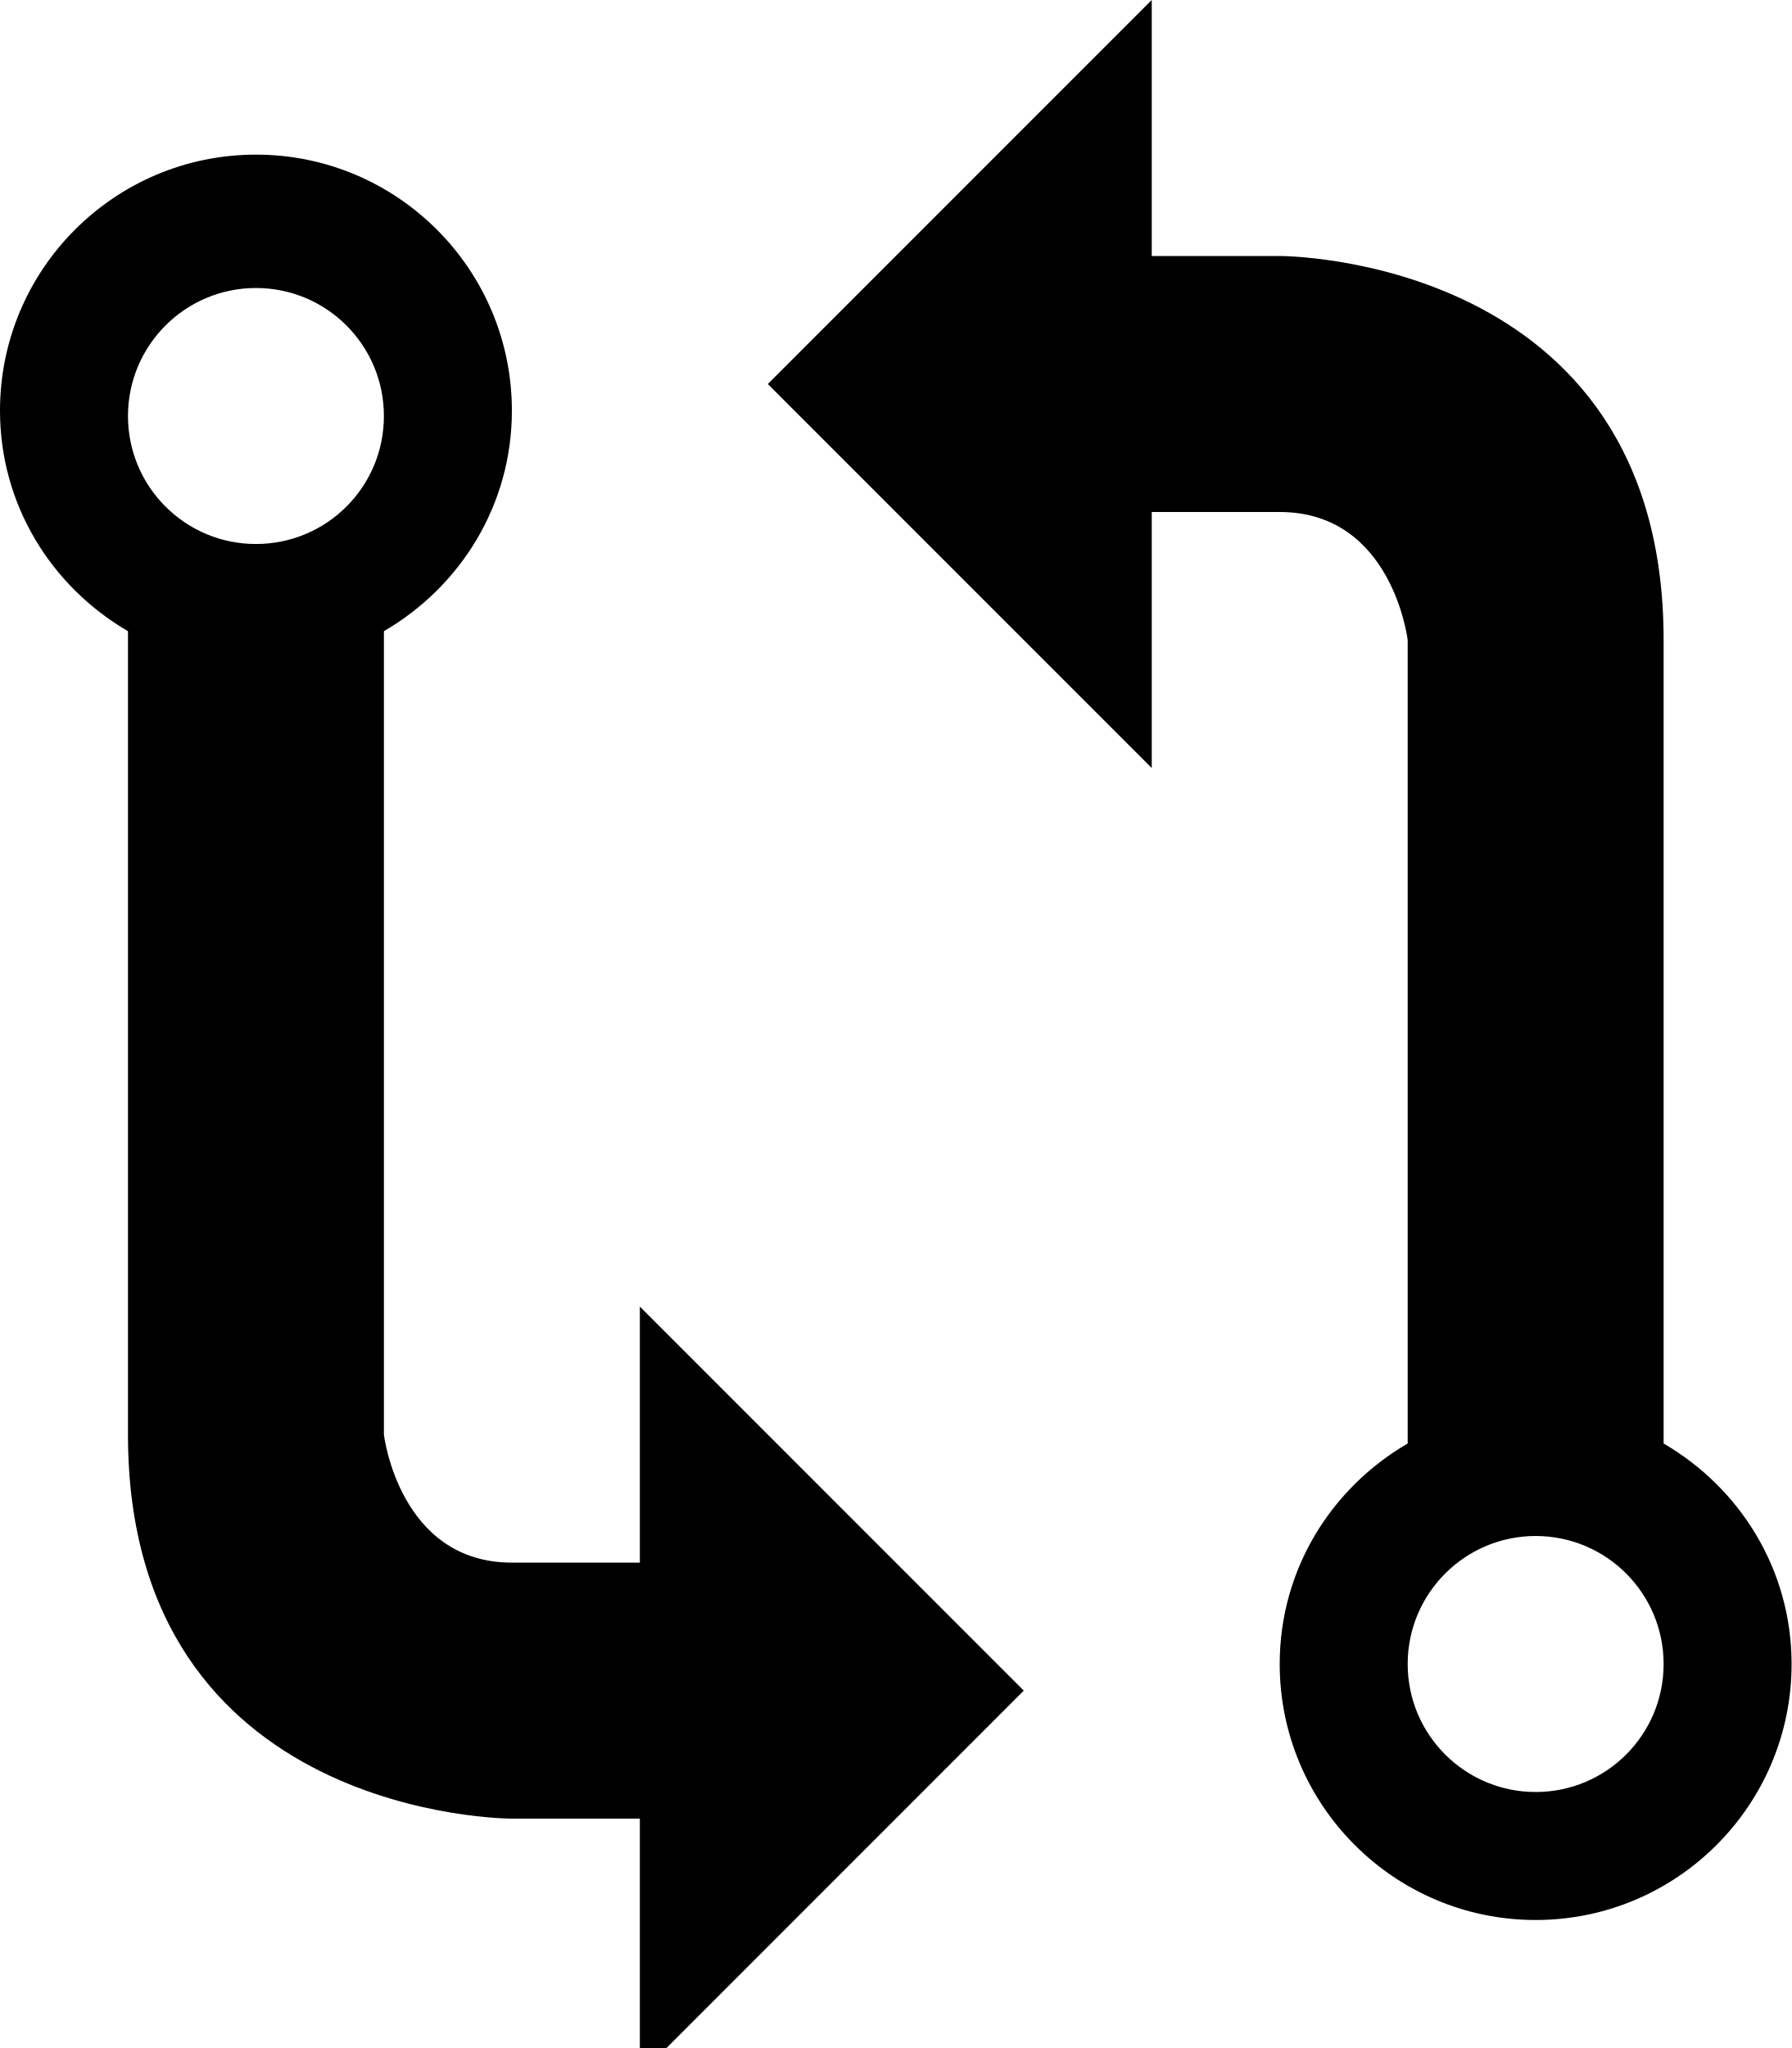
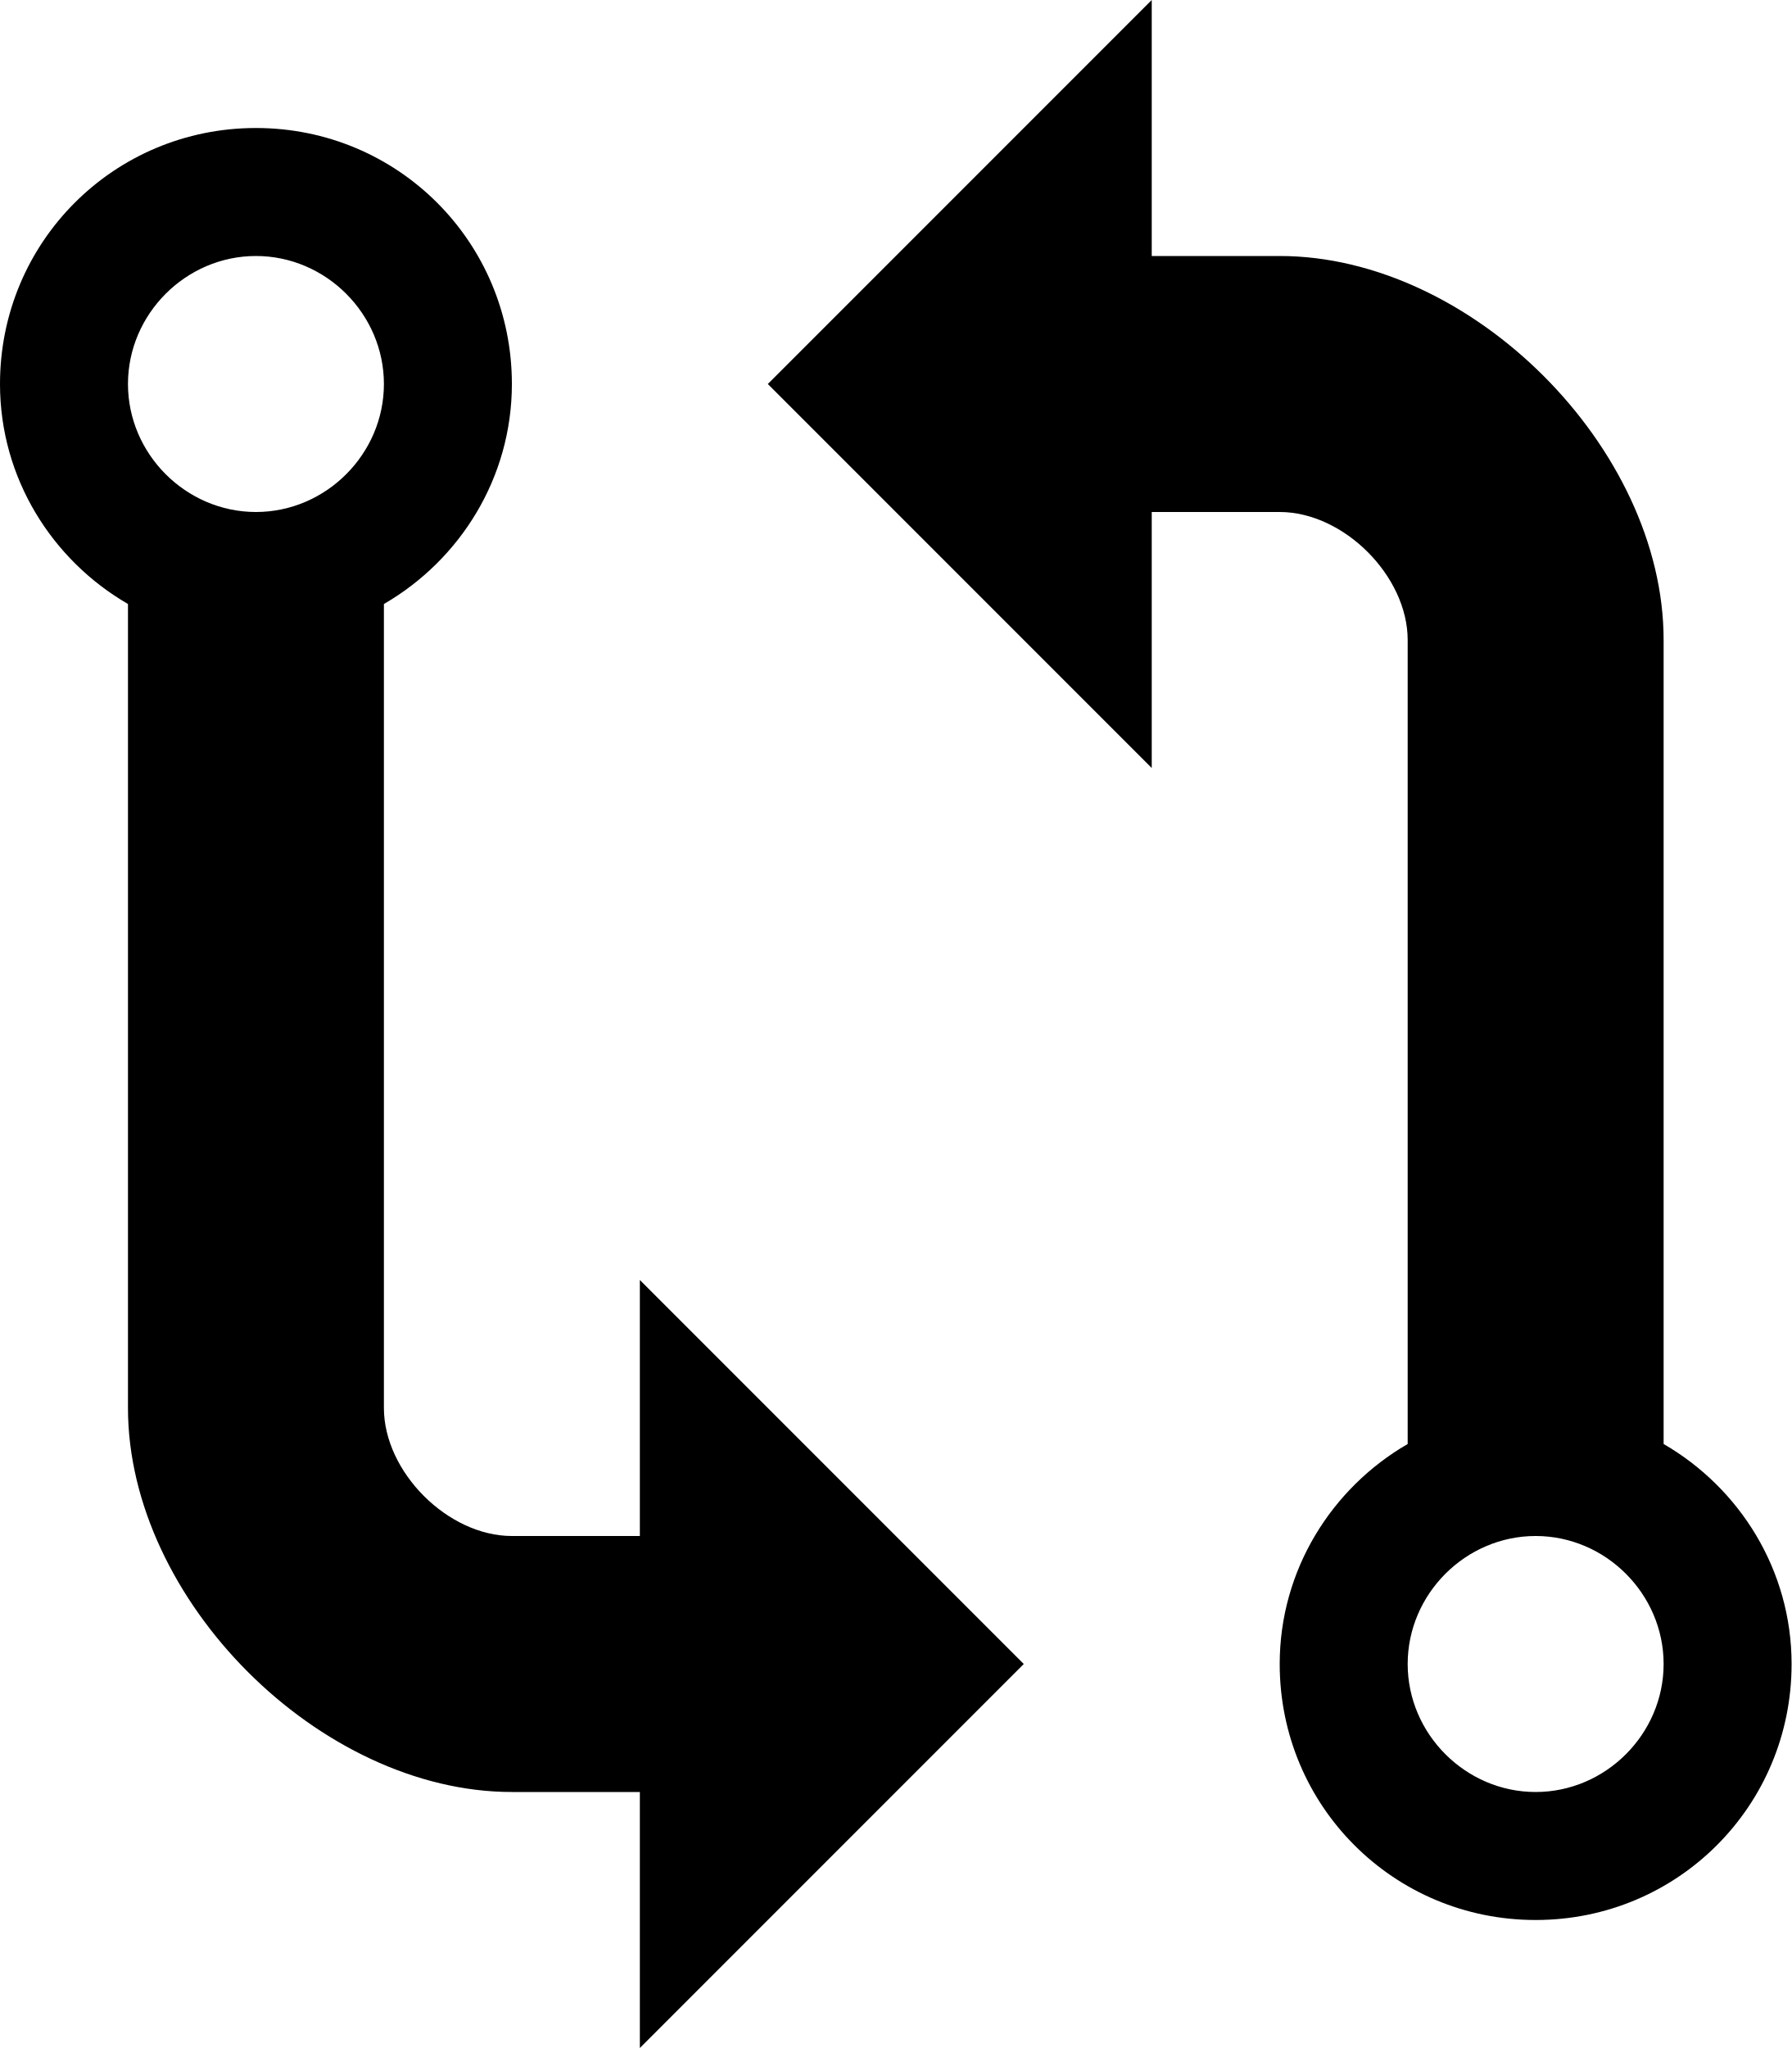
<svg xmlns="http://www.w3.org/2000/svg" height="1024" width="896">
-   <path d="M832 721.75V320c0-192.5-192-192-192-192h-64V0L384 192l192 192V256c0 0 26.688 0 64 0 56.438 0 64 64 64 64v401.75c-38.125 22.188-64 62.875-64 110.25 0 70.625 57.375 128 128 128s128-57.375 128-128C896 784.75 870.125 743.938 832 721.75zM768 896c-35.312 0-64-28.625-64-64 0-35.312 28.688-64 64-64 35.375 0 64 28.688 64 64C832 867.375 803.375 896 768 896zM64 315.594v401.719c0 192.5 192 192 192 192h64v128l192-192-192-192v128c0 0-26.688 0-64 0-56.438 0-64-64-64-64V315.594c38.156-22.219 64-62.906 64-110.281 0-70.656-57.344-128-128-128s-128 57.344-128 128C0 252.594 25.844 293.375 64 315.594zM128 272c-35.312 0-64-28.594-64-64 0-35.312 28.688-64 64-64 35.406 0 64 28.688 64 64C192 243.406 163.406 272 128 272z" />
+   <path d="M832 722s0-306 0-402-96-192-192-192c-64 0-64 0-64 0v-128l-192 192 192 192v-128s32 0 64 0 64 32 64 64 0 402 0 402c-38 22-64 63-64 110 0 71 57 128 128 128s128-57 128-128c0-47-26-88-64-110z m-64 174c-35 0-64-29-64-64s29-64 64-64 64 29 64 64-29 64-64 64z m-448-128s-32 0-64 0-64-32-64-64 0-402 0-402c38-22 64-63 64-110 0-71-57-128-128-128s-128 57-128 128c0 47 26 88 64 110 0 0 0 306 0 402s96 192 192 192c64 0 64 0 64 0v128l192-192-192-192v128z m-192-512c-35 0-64-29-64-64s29-64 64-64 64 29 64 64-29 64-64 64z" />
</svg>
